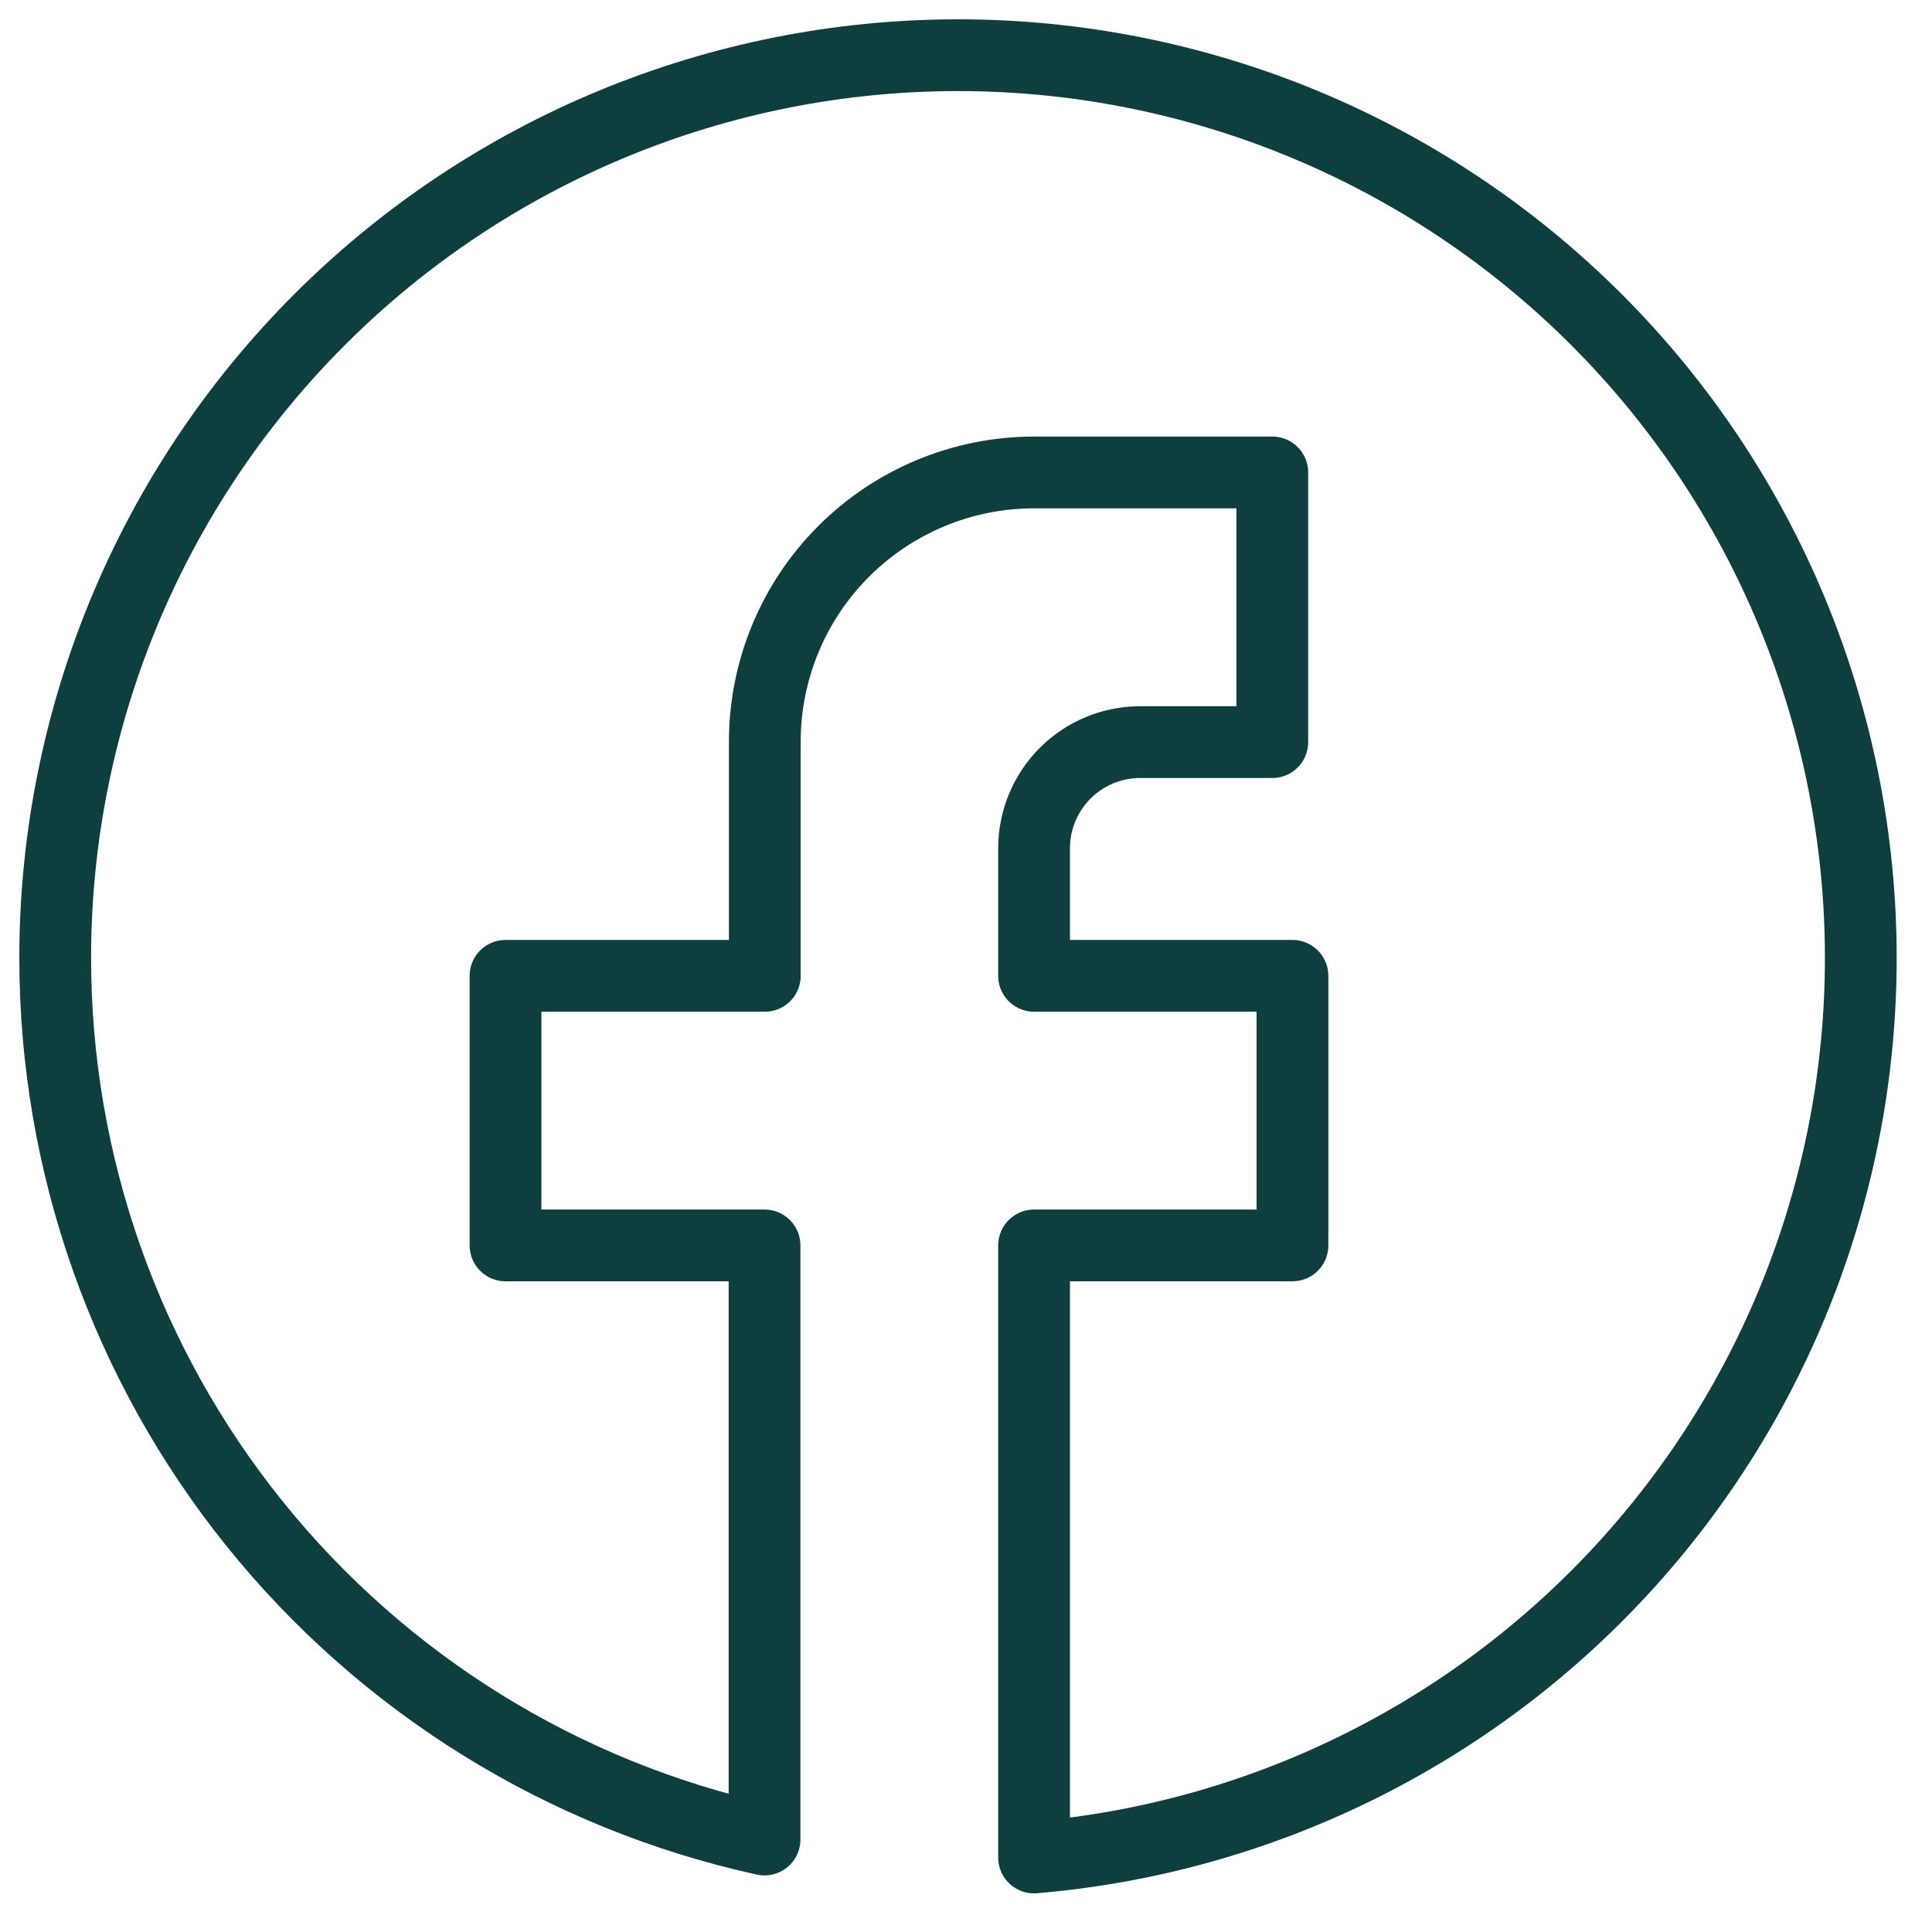
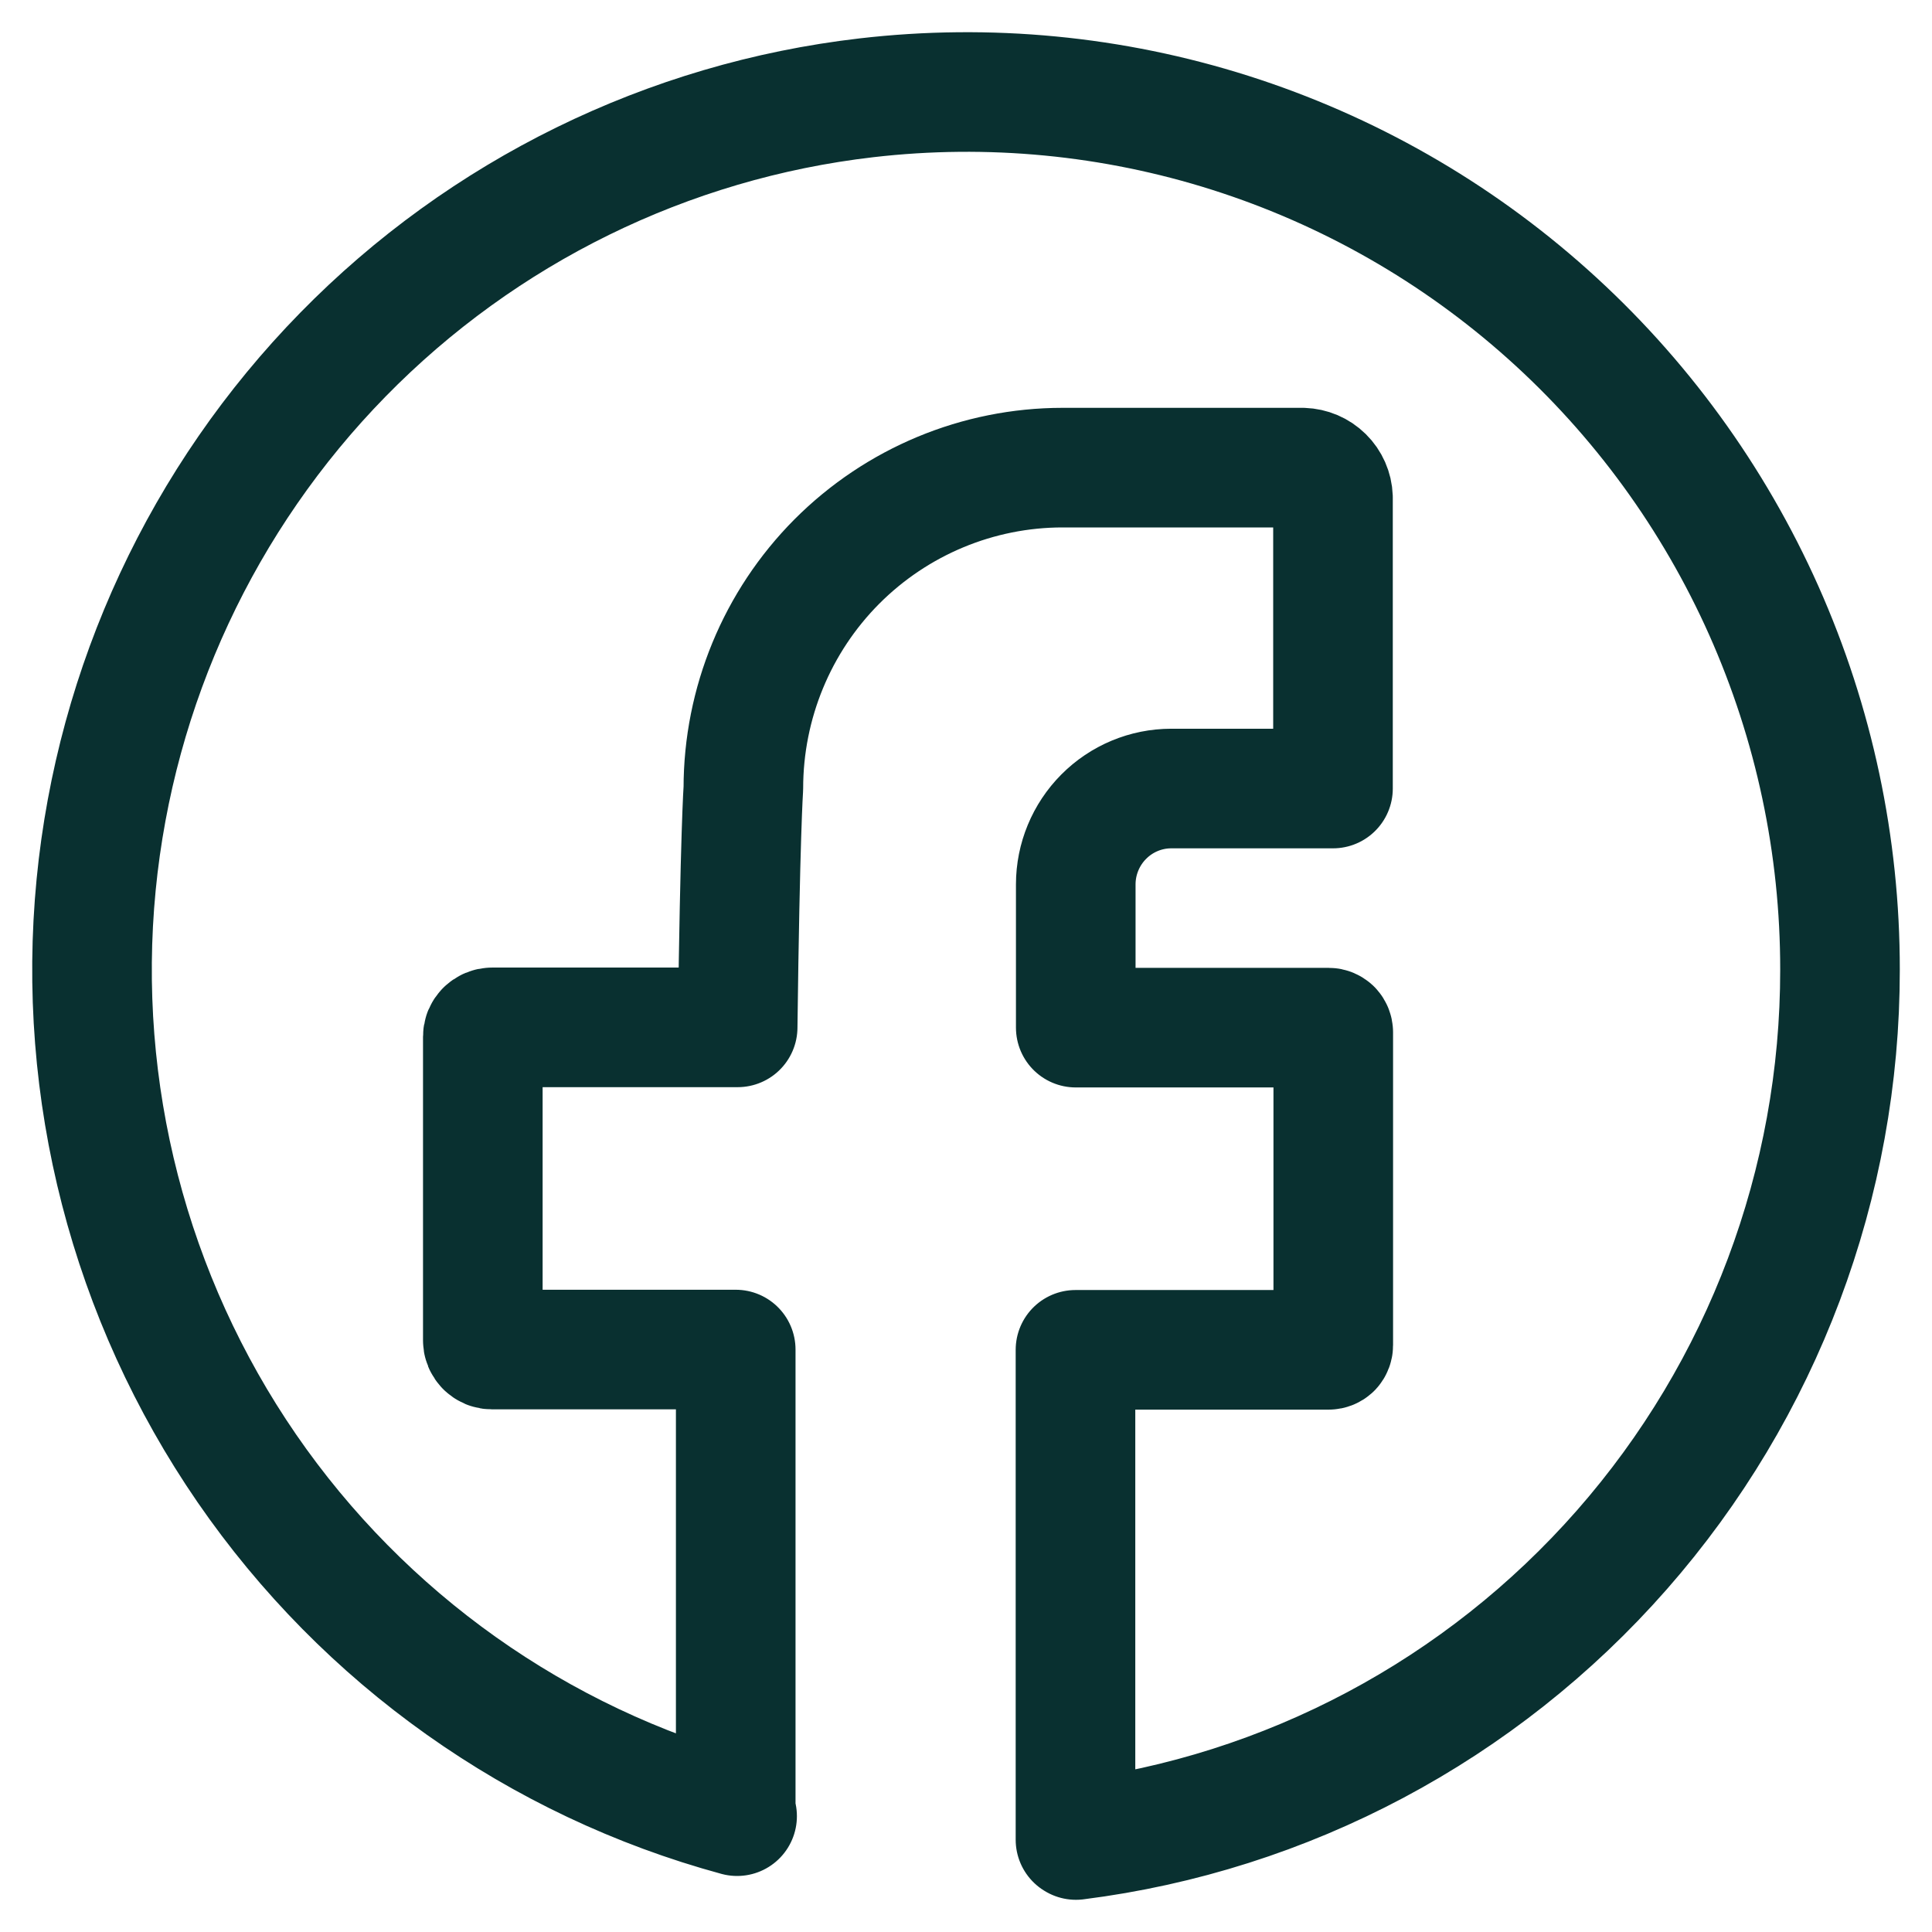
- <svg xmlns="http://www.w3.org/2000/svg" width="35" height="35" viewBox="0 0 35 35" fill="none">
-   <path d="M29.398 28.42C32.172 25.402 33.711 21.452 33.71 17.353C33.71 15.205 33.287 13.078 32.465 11.094C31.643 9.109 30.438 7.306 28.919 5.788C27.4 4.269 25.597 3.065 23.612 2.243C21.627 1.422 19.5 0.999 17.353 1C13.016 1 8.856 2.723 5.79 5.79C2.723 8.856 1 13.016 1 17.353C1 21.081 2.274 24.697 4.611 27.602C6.948 30.507 10.208 32.526 13.85 33.325V22.562H9.158V17.678H13.855V13.438C13.855 12.144 14.369 10.903 15.284 9.988C16.199 9.074 17.439 8.559 18.733 8.559H23.049V13.444H20.658C20.147 13.444 19.658 13.646 19.297 14.007C18.936 14.368 18.733 14.857 18.733 15.368V17.678H23.414V22.562H18.733V33.65C22.818 33.305 26.624 31.438 29.398 28.42Z" stroke="#0E3E3E" stroke-width="1.3" stroke-linecap="round" stroke-linejoin="round" />
+ <svg xmlns="http://www.w3.org/2000/svg" width="21" height="21" viewBox="0 0 21 21" fill="none">
+   <path d="M11.69 19.997V14.672H14.442C14.455 14.672 14.468 14.667 14.478 14.658C14.487 14.648 14.492 14.635 14.492 14.622V11.221C14.492 11.208 14.487 11.195 14.478 11.185C14.468 11.176 14.455 11.17 14.442 11.17H11.693V9.613C11.693 9.337 11.803 9.072 11.997 8.877C12.192 8.681 12.456 8.571 12.731 8.571H14.489V5.408C14.486 5.322 14.45 5.241 14.389 5.181C14.327 5.12 14.246 5.086 14.16 5.083H11.55C10.63 5.083 9.747 5.451 9.096 6.104C8.446 6.757 8.08 7.644 8.08 8.568C8.08 8.568 8.044 9.074 8.018 11.167H5.348C5.335 11.167 5.322 11.17 5.31 11.175C5.298 11.18 5.287 11.188 5.277 11.197C5.268 11.207 5.26 11.218 5.255 11.23C5.25 11.242 5.248 11.255 5.248 11.269V14.568C5.248 14.582 5.25 14.595 5.255 14.607C5.26 14.619 5.268 14.63 5.277 14.64C5.287 14.649 5.298 14.657 5.31 14.662C5.322 14.667 5.335 14.669 5.348 14.669H7.997V19.732M8.012 19.741C5.846 19.152 3.958 17.812 2.682 15.959C1.407 14.105 0.827 11.858 1.045 9.616C1.257 7.444 2.204 5.411 3.727 3.855C5.25 2.299 7.259 1.313 9.418 1.063C10.748 0.909 12.096 1.038 13.373 1.444C14.65 1.85 15.827 2.522 16.826 3.417C17.826 4.312 18.625 5.41 19.172 6.637C19.719 7.865 20.001 9.194 20 10.539C20.002 12.861 19.159 15.104 17.629 16.846C16.1 18.588 13.99 19.71 11.695 20" stroke="#093030" stroke-width="1.3" stroke-linecap="round" stroke-linejoin="round" />
</svg>
